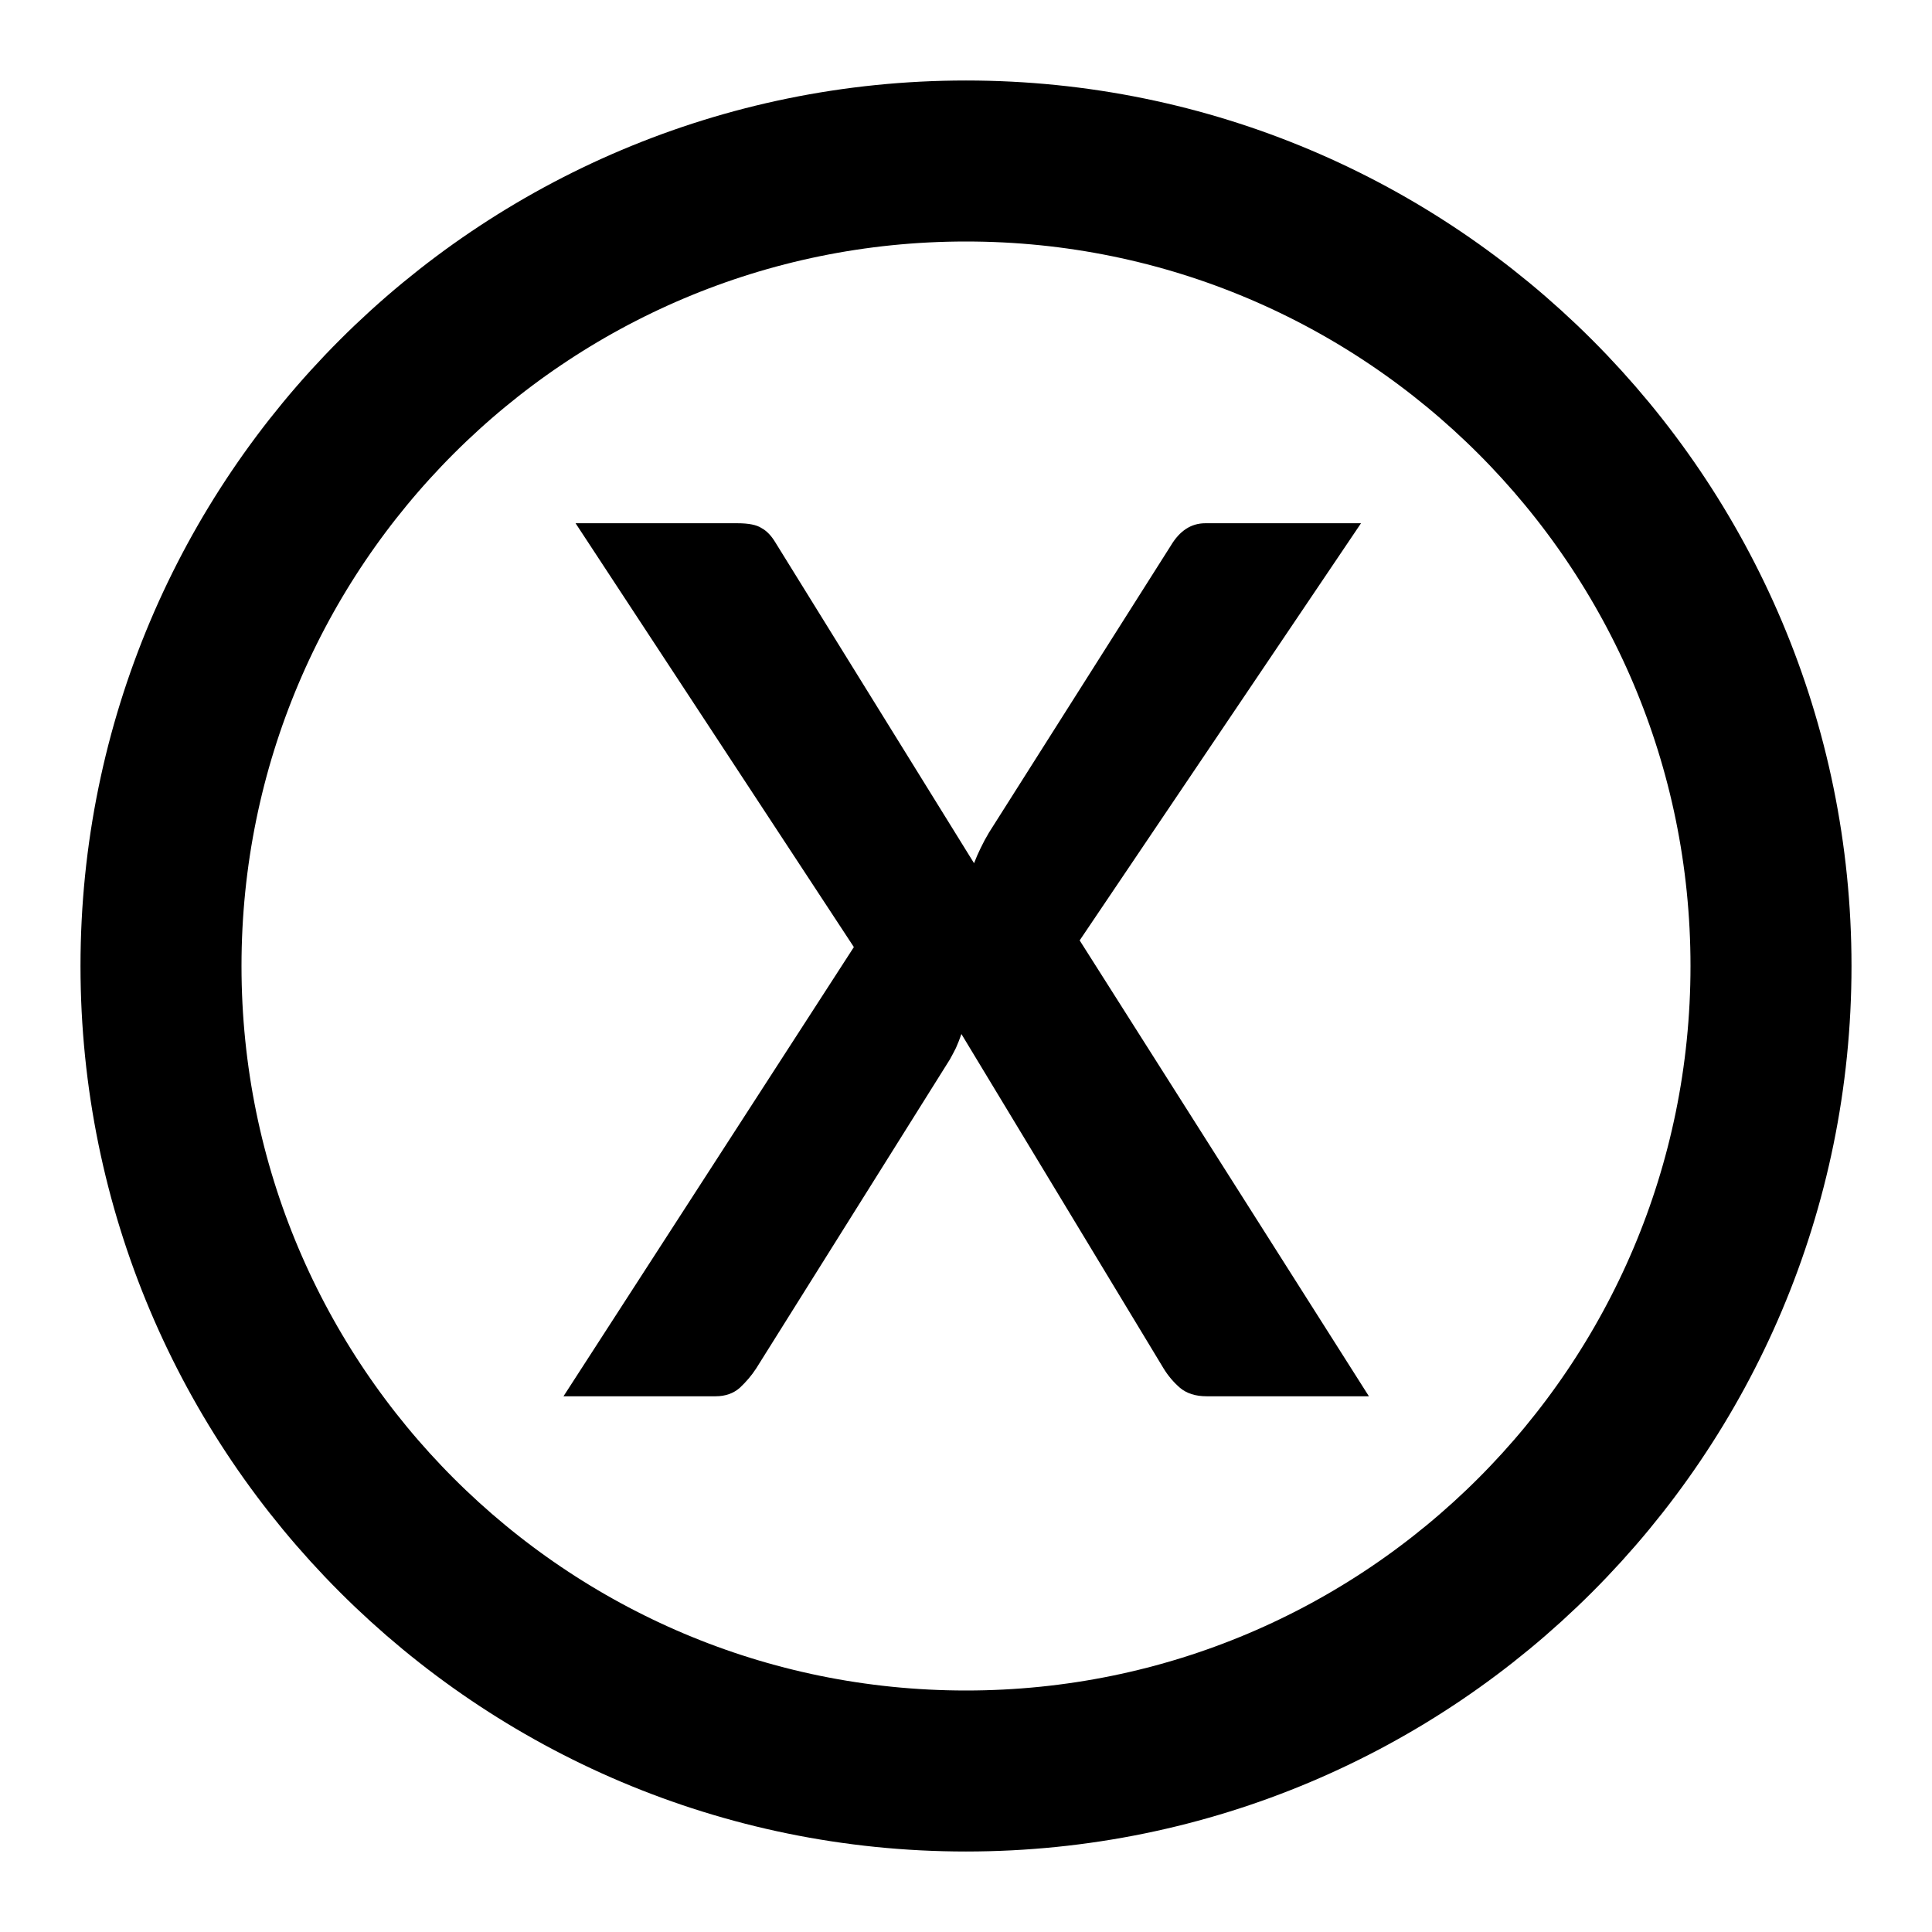
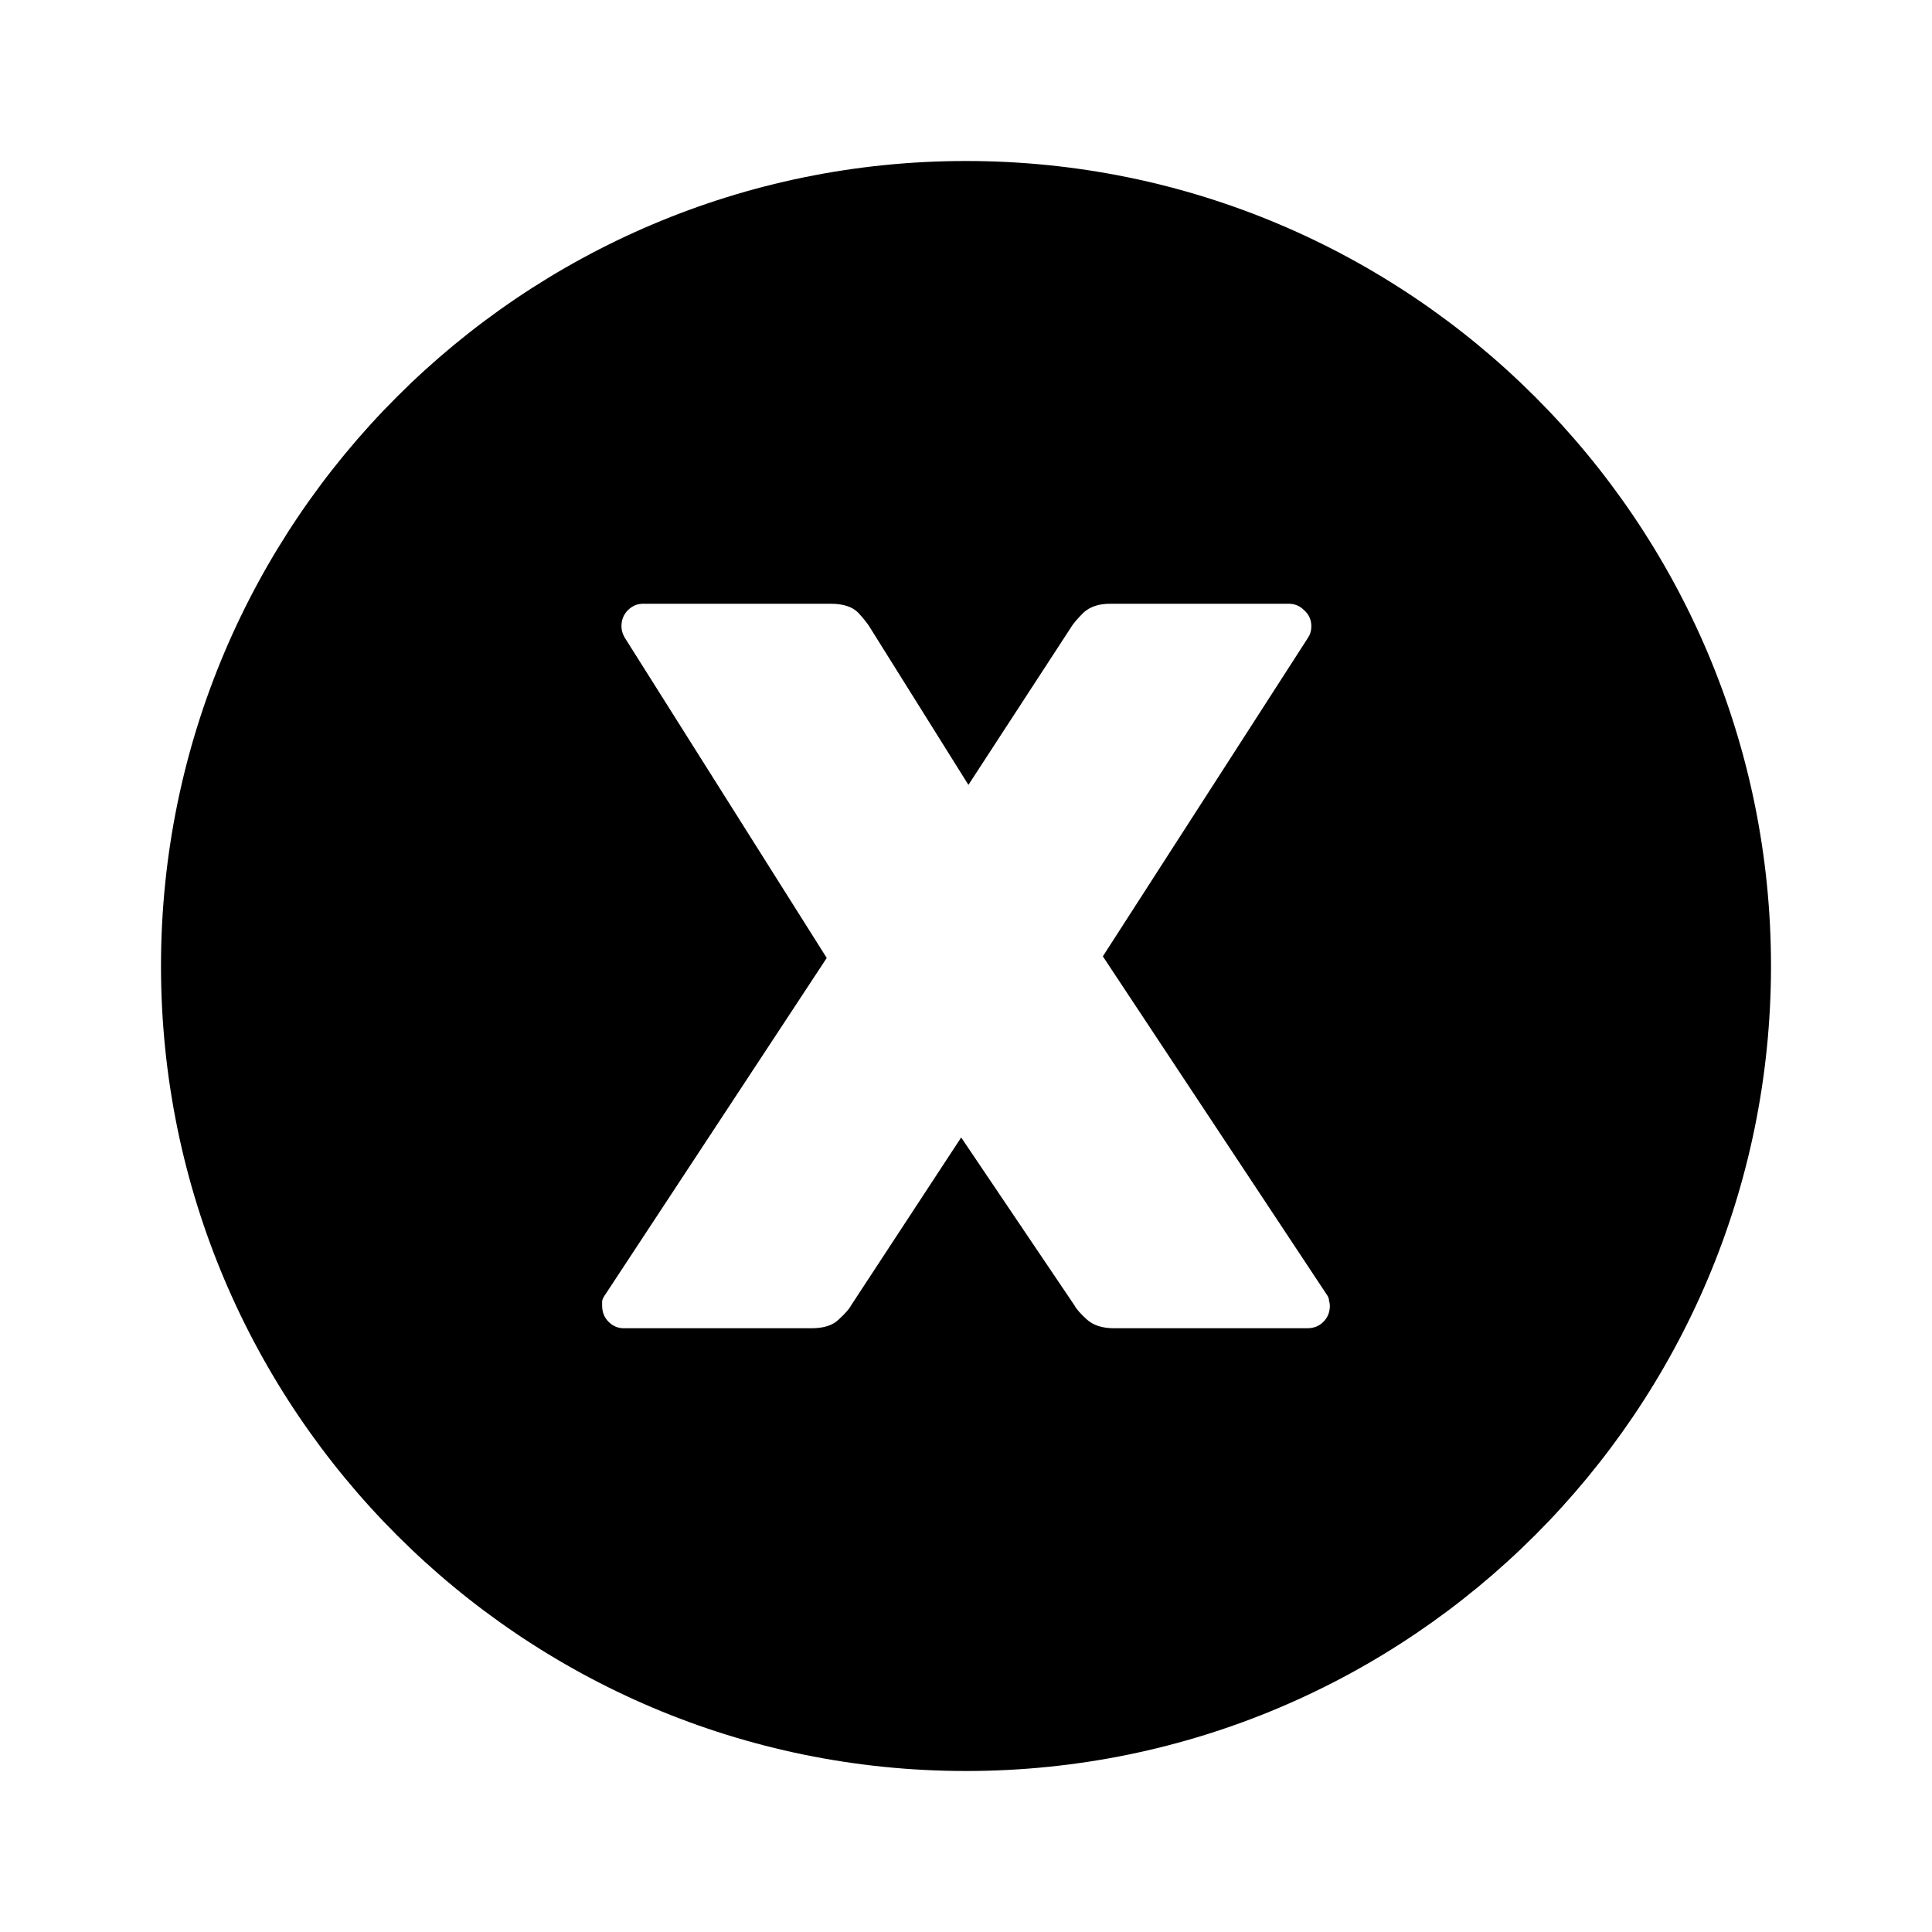
- <svg xmlns="http://www.w3.org/2000/svg" viewBox="0 0 24 24" fill="none">
-   <circle cx="12" cy="12" r="10" stroke="currentColor" stroke-width="2" />
-   <path d="M10.607 11.765L7.15 6.5H9.16C9.3 6.5 9.4 6.52 9.46 6.56C9.525 6.595 9.582 6.655 9.633 6.74L12.1 10.723C12.125 10.658 12.152 10.595 12.182 10.535C12.213 10.47 12.248 10.405 12.287 10.34L14.545 6.777C14.655 6.593 14.797 6.5 14.973 6.5H16.907L13.412 11.682L17.005 17.345H14.988C14.852 17.345 14.742 17.31 14.658 17.24C14.578 17.17 14.51 17.09 14.455 17L11.943 12.845C11.922 12.905 11.9 12.963 11.875 13.018C11.85 13.068 11.825 13.115 11.8 13.16L9.393 17C9.338 17.085 9.27 17.165 9.19 17.24C9.11 17.31 9.01 17.345 8.89 17.345H7L10.607 11.765Z" fill="currentColor" />
+ <svg xmlns="http://www.w3.org/2000/svg" viewBox="0 0 24 24">
+   <path fill="currentColor" d="M12 2C17.52 2 22 6.48 22 12C22 17.52 17.52 22 12 22C6.48 22 2 17.52 2 12C2 6.48 6.48 2 12 2ZM7.75 16.5H10.08Q10.31 16.5 10.42 16.39Q10.54 16.28 10.57 16.22L11.94 14.13L13.35 16.22Q13.38 16.28 13.5 16.39Q13.62 16.5 13.84 16.5H16.24Q16.36 16.5 16.44 16.42Q16.52 16.34 16.52 16.22Q16.52 16.19 16.51 16.16Q16.51 16.12 16.48 16.08L13.7 11.88L16.25 7.92Q16.29 7.86 16.29 7.78Q16.29 7.66 16.2 7.58Q16.12 7.5 16.01 7.5H13.79Q13.58 7.5 13.46 7.61Q13.34 7.73 13.3 7.8L12.03 9.75L10.81 7.8Q10.77 7.73 10.66 7.61Q10.55 7.5 10.32 7.5H7.99Q7.88 7.5 7.8 7.58Q7.72 7.66 7.72 7.78Q7.72 7.85 7.76 7.92L10.27 11.9L7.52 16.08Q7.49 16.12 7.48 16.16Q7.48 16.19 7.48 16.22Q7.48 16.34 7.56 16.42Q7.64 16.5 7.75 16.5Z" />
</svg>
